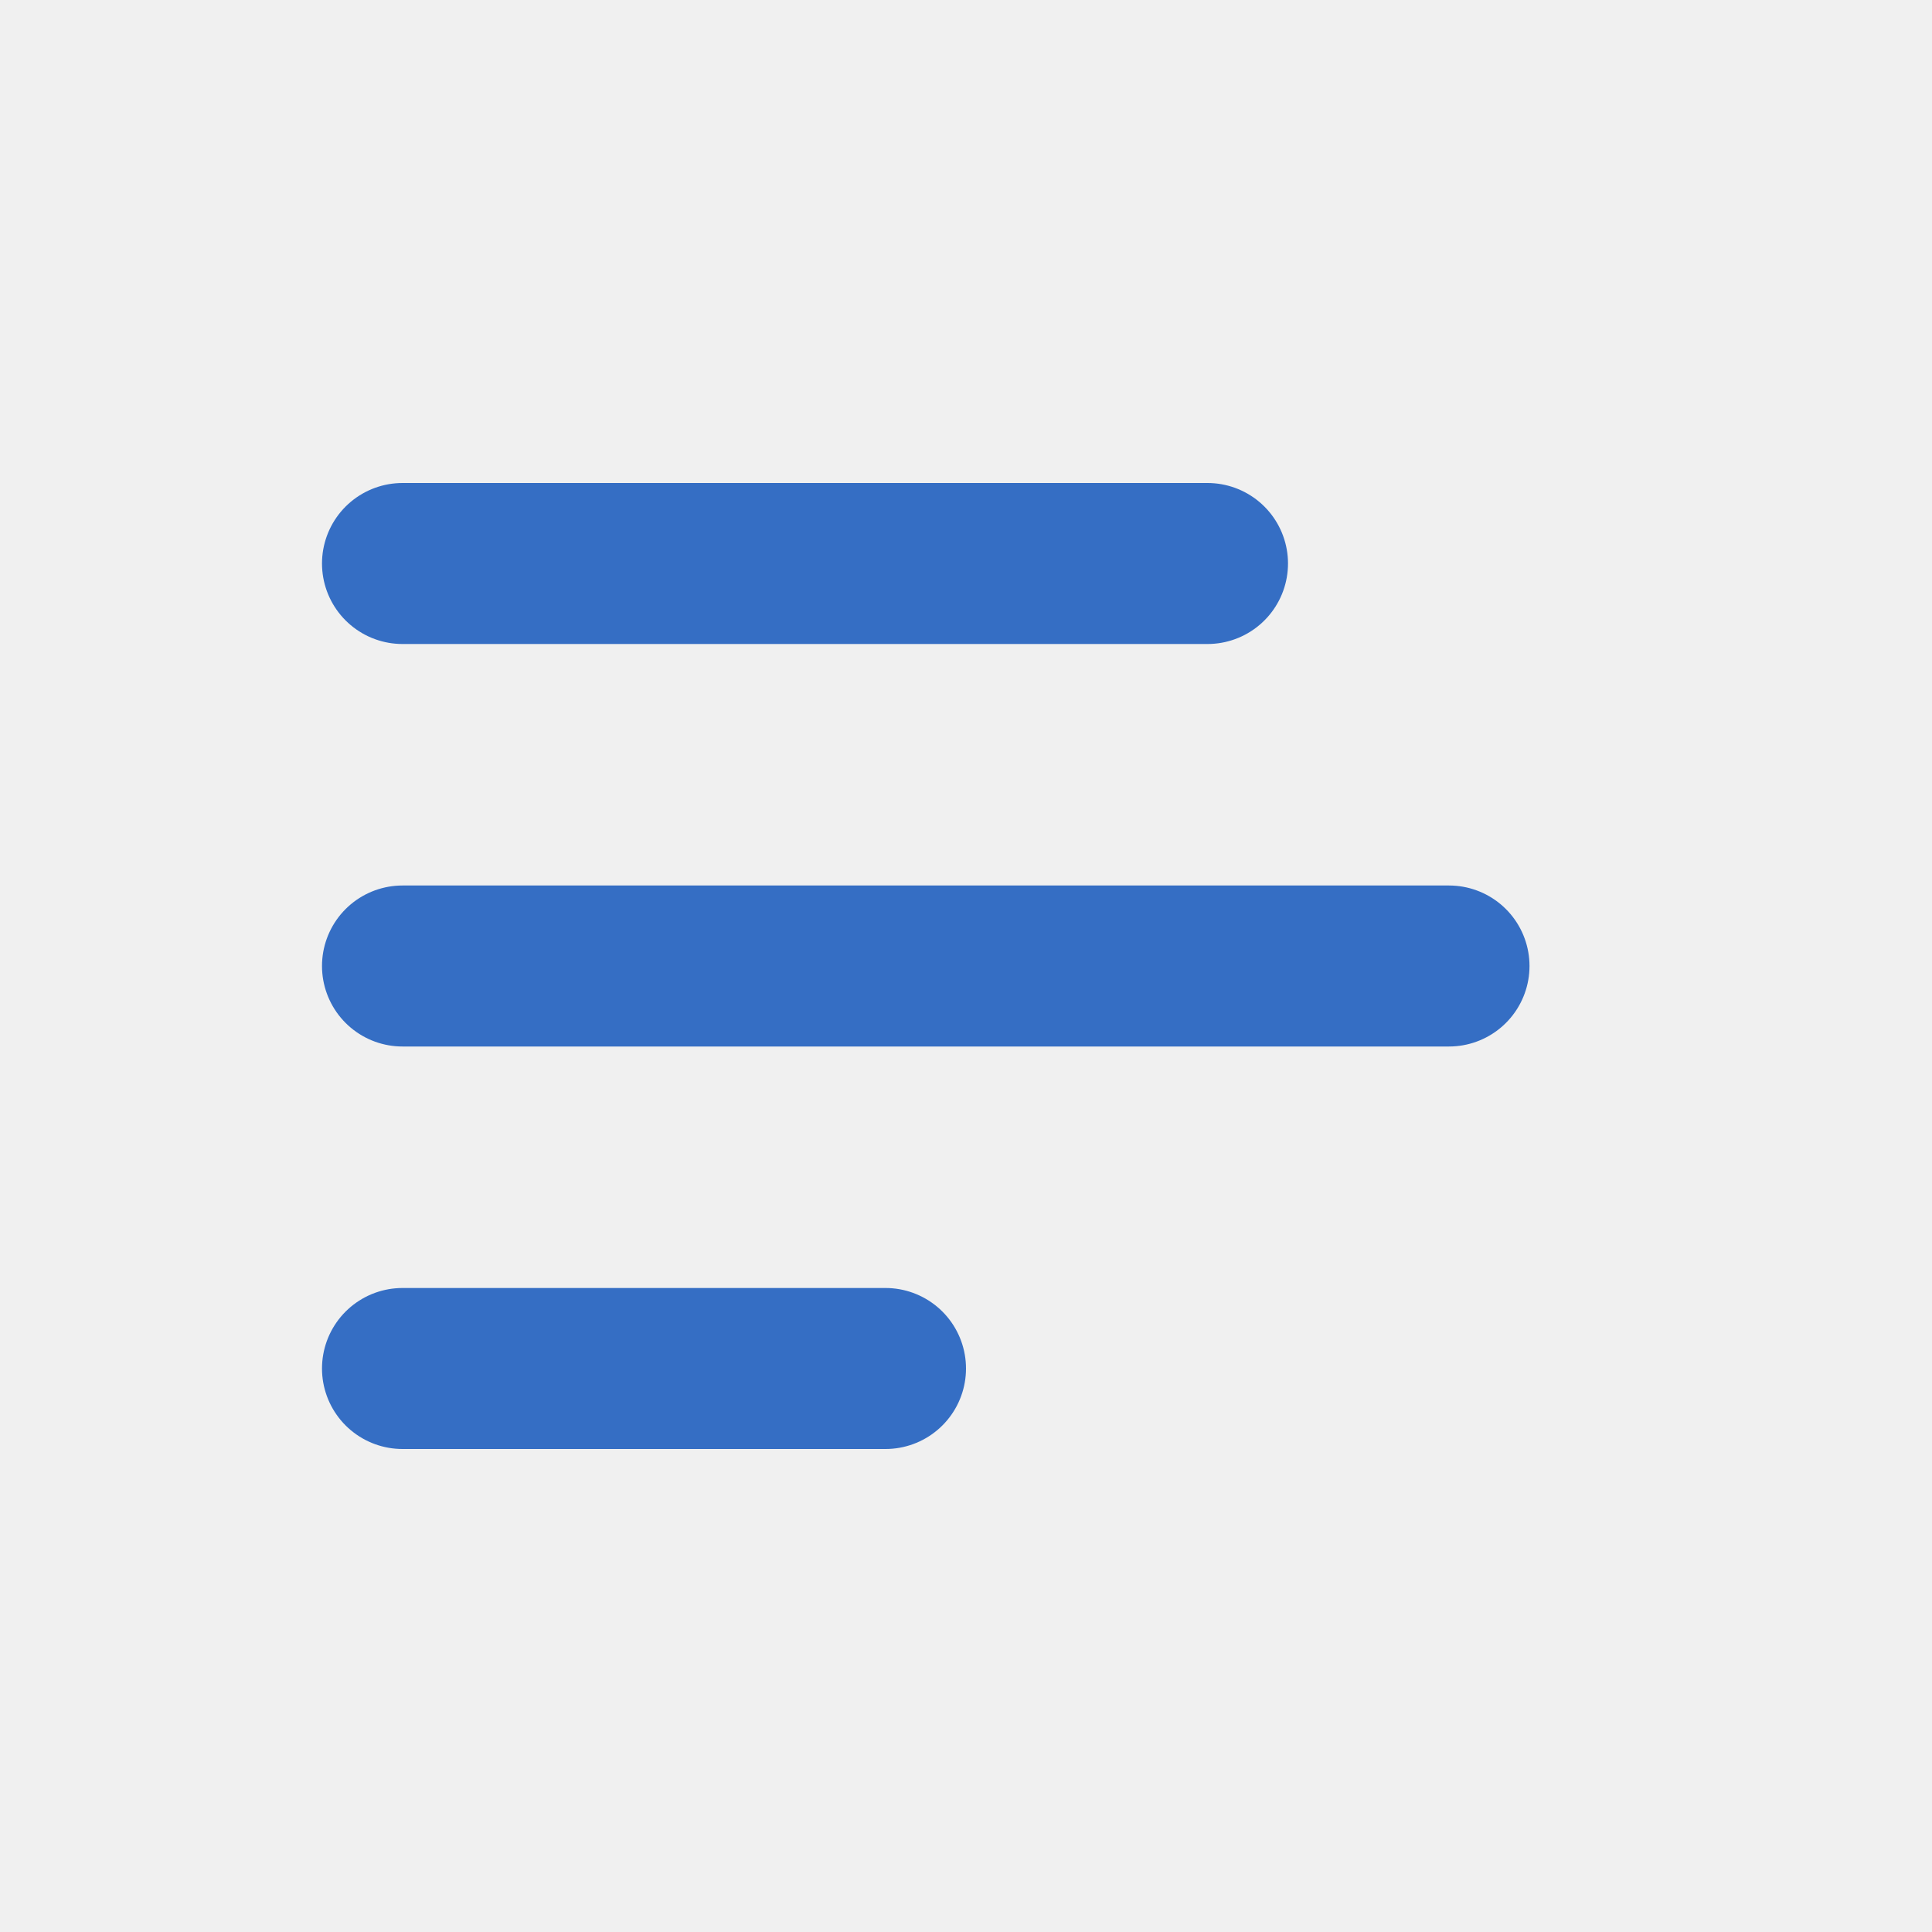
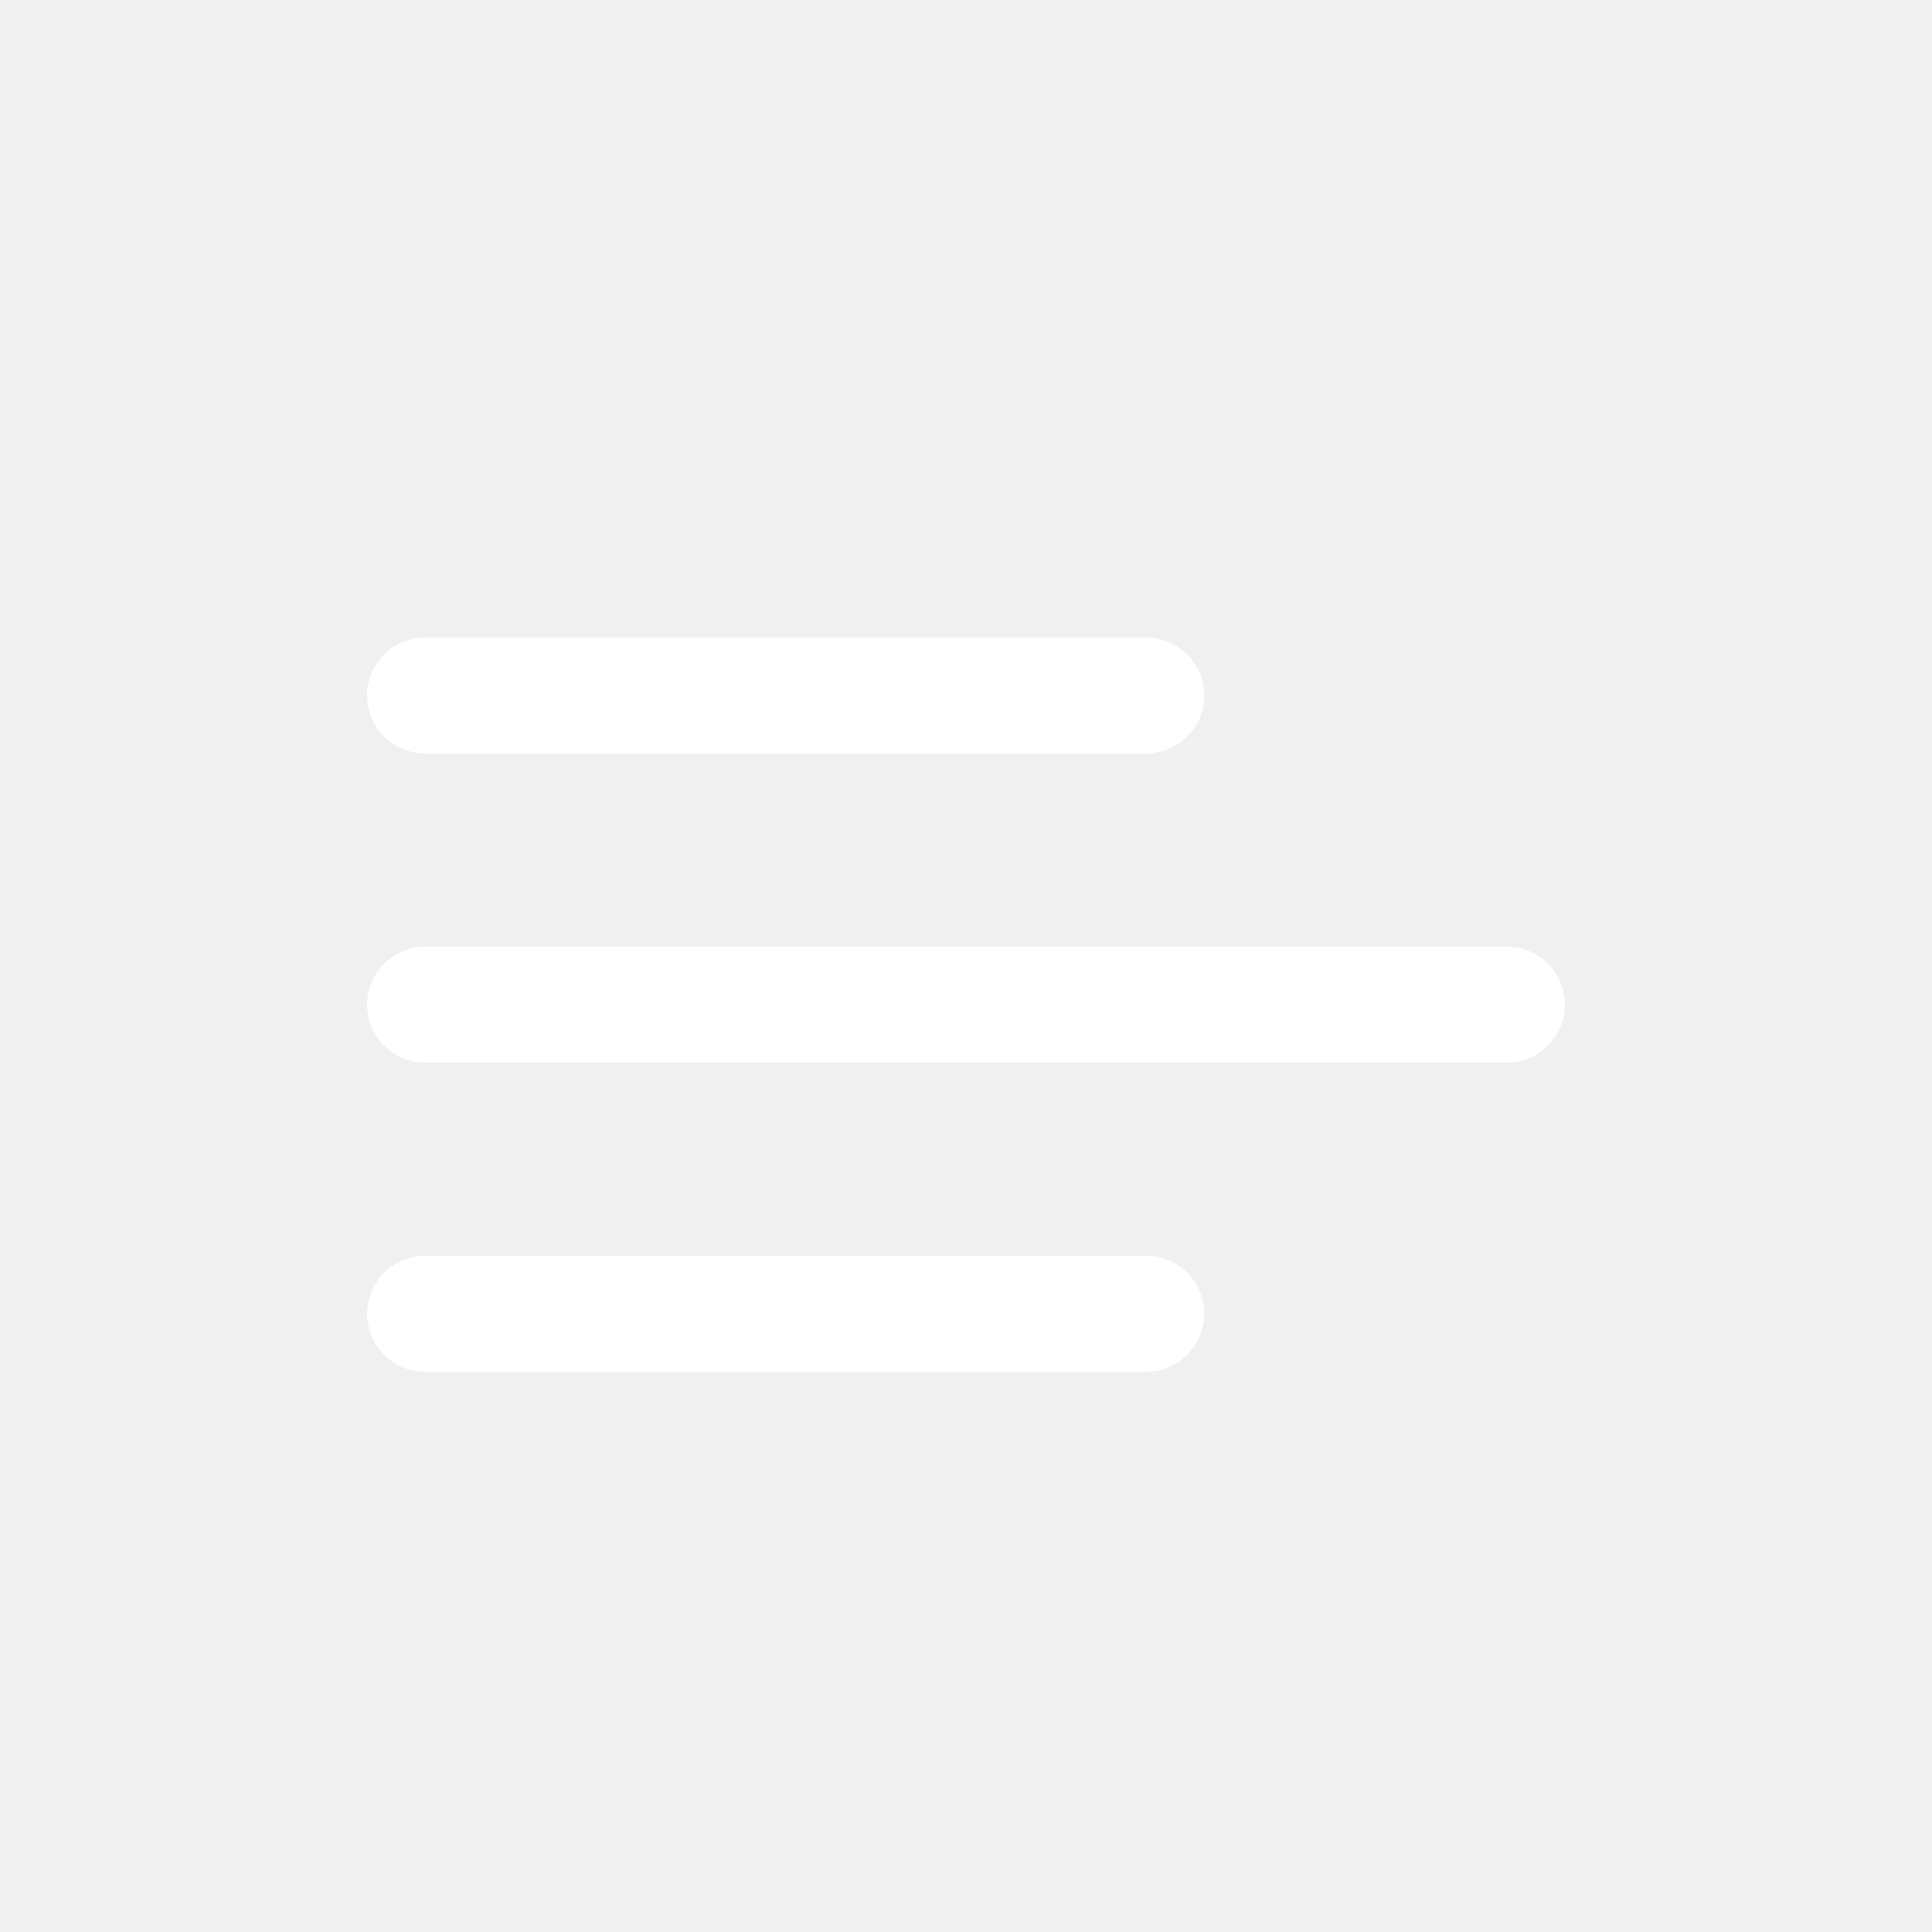
- <svg xmlns="http://www.w3.org/2000/svg" width="800px" height="800px" viewBox="0 0 24 24" fill="none">
+ <svg xmlns="http://www.w3.org/2000/svg" width="800px" height="800px" viewBox="0 -0.5 25 25" fill="none">
  <g id="SVGRepo_bgCarrier" stroke-width="0" />
  <g id="SVGRepo_tracerCarrier" stroke-linecap="round" stroke-linejoin="round" />
  <g id="SVGRepo_iconCarrier">
-     <path d="M5 12H18" stroke="#356EC4" stroke-width="2" stroke-linecap="round" />
-     <path d="M5 17H11" stroke="#356EC4" stroke-width="2" stroke-linecap="round" />
-     <path d="M5 7H15" stroke="#356EC4" stroke-width="2" stroke-linecap="round" />
+     <path d="M5.5 11.75C5.086 11.75 4.75 12.086 4.75 12.5C4.75 12.914 5.086 13.25 5.5 13.25V11.75ZM19.5 13.25C19.914 13.25 20.25 12.914 20.25 12.5C20.25 12.086 19.914 11.75 19.5 11.75V13.25ZM5.5 7.75C5.086 7.75 4.75 8.086 4.75 8.5C4.75 8.914 5.086 9.25 5.5 9.25V7.75ZM14.833 9.25C15.247 9.25 15.583 8.914 15.583 8.5C15.583 8.086 15.247 7.75 14.833 7.75V9.25ZM5.5 15.75C5.086 15.75 4.75 16.086 4.75 16.5C4.75 16.914 5.086 17.25 5.5 17.25V15.75ZM14.833 17.25C15.247 17.25 15.583 16.914 15.583 16.5C15.583 16.086 15.247 15.75 14.833 15.75V17.25ZM5.5 13.25H19.5V11.75H5.5V13.25ZM5.5 9.25H14.833V7.75H5.5V9.25ZM5.5 17.25H14.833V15.75H5.5V17.25Z" fill="#fff" />
  </g>
</svg>
